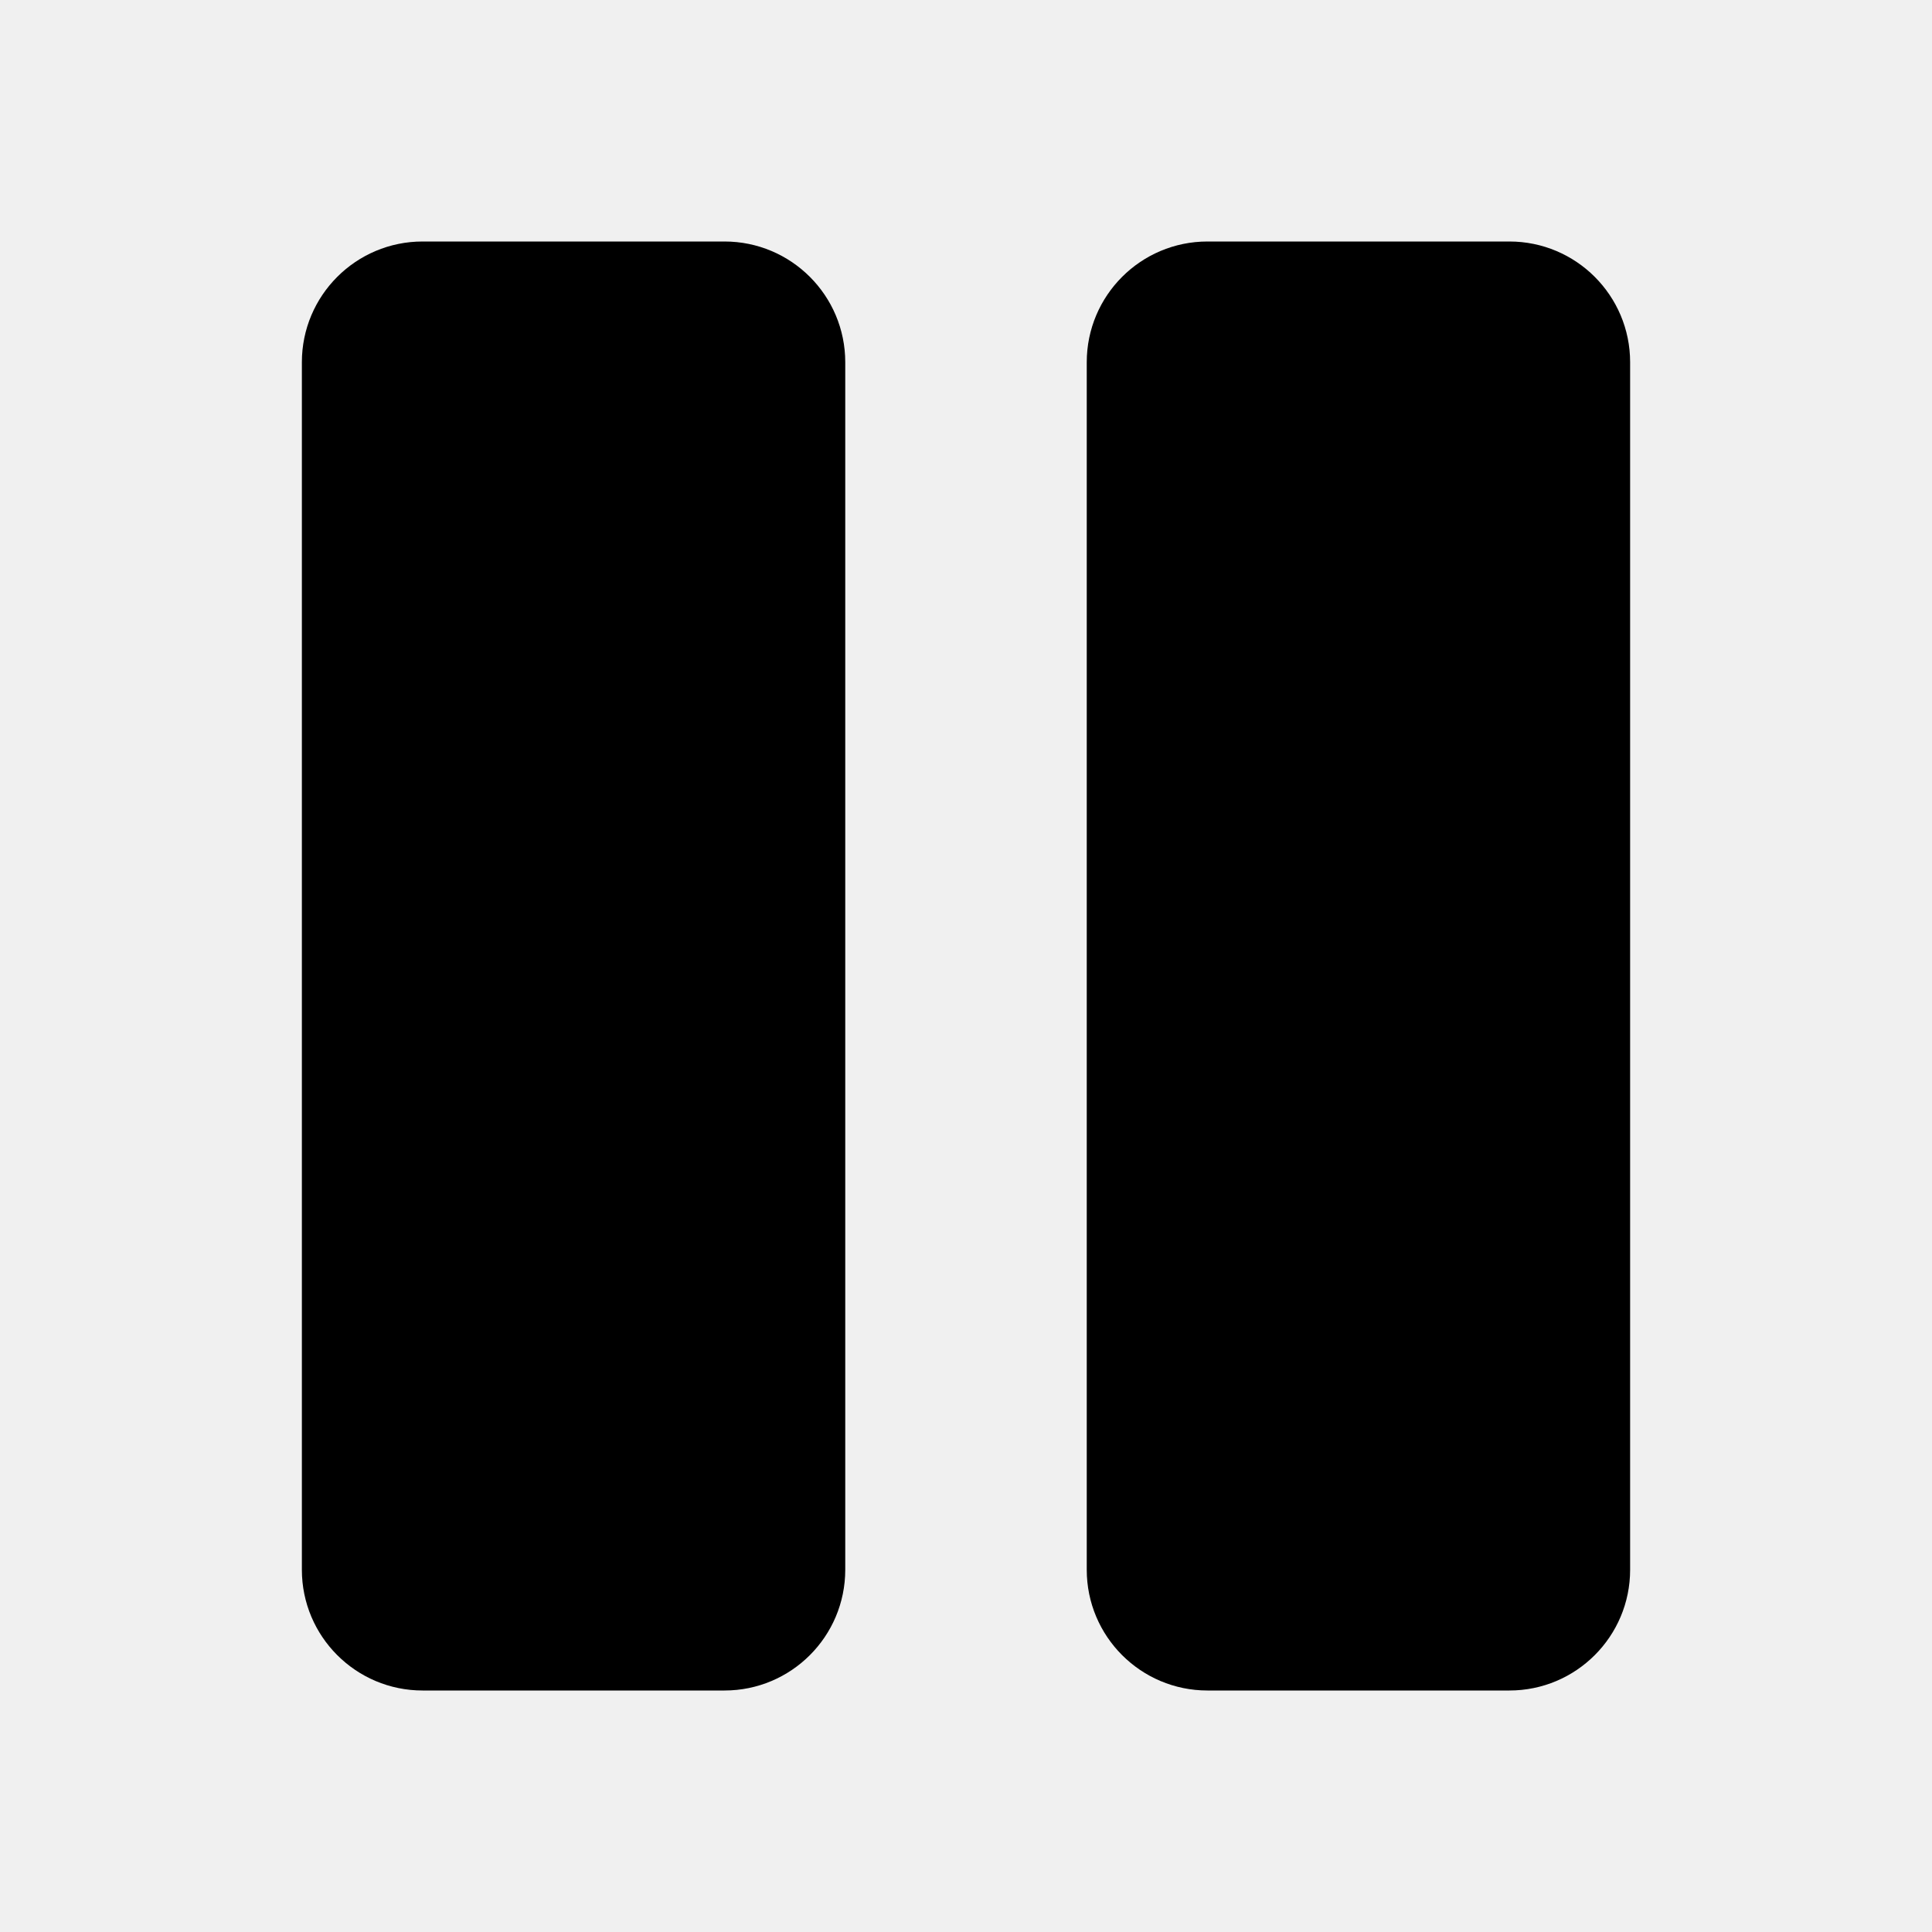
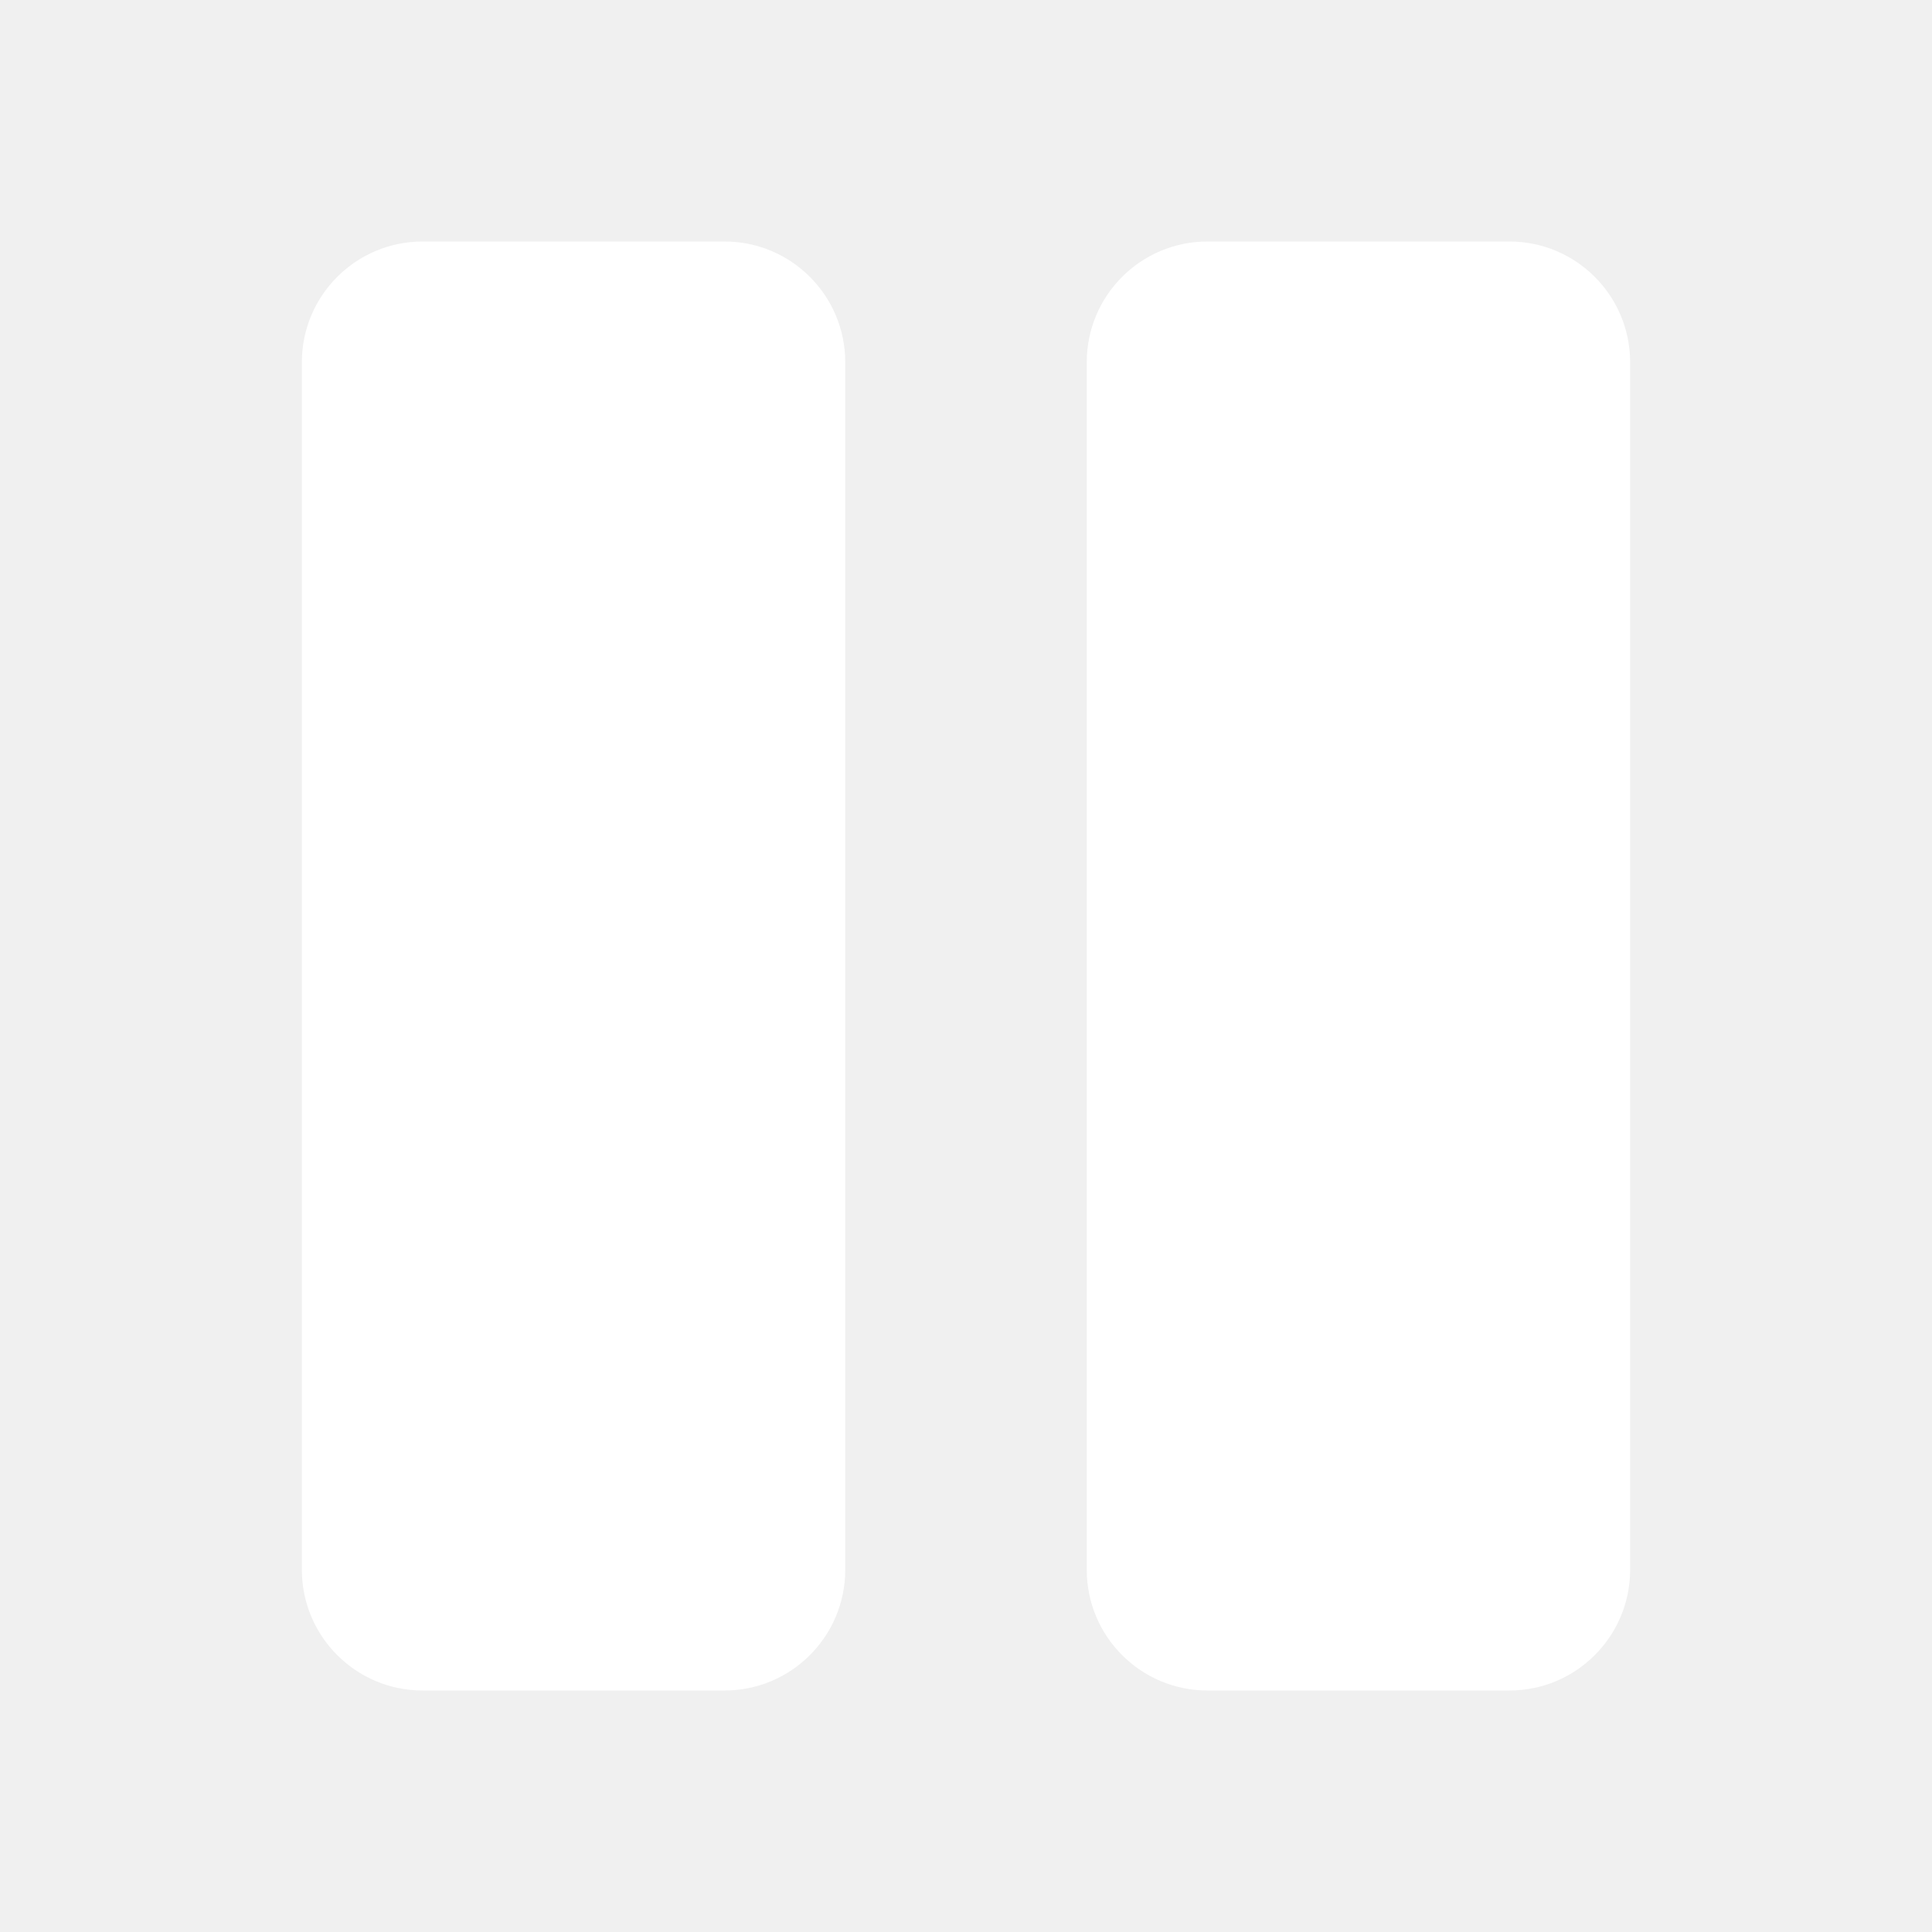
- <svg xmlns="http://www.w3.org/2000/svg" viewBox="0 0 256 256" fill="currentColor">
+ <svg xmlns="http://www.w3.org/2000/svg" viewBox="0 0 256 256" fill="#ffffff">
  <path d="M216,48V208a16,16,0,0,1-16,16H160a16,16,0,0,1-16-16V48a16,16,0,0,1,16-16h40A16,16,0,0,1,216,48ZM96,32H56A16,16,0,0,0,40,48V208a16,16,0,0,0,16,16H96a16,16,0,0,0,16-16V48A16,16,0,0,0,96,32Z" />
</svg>
